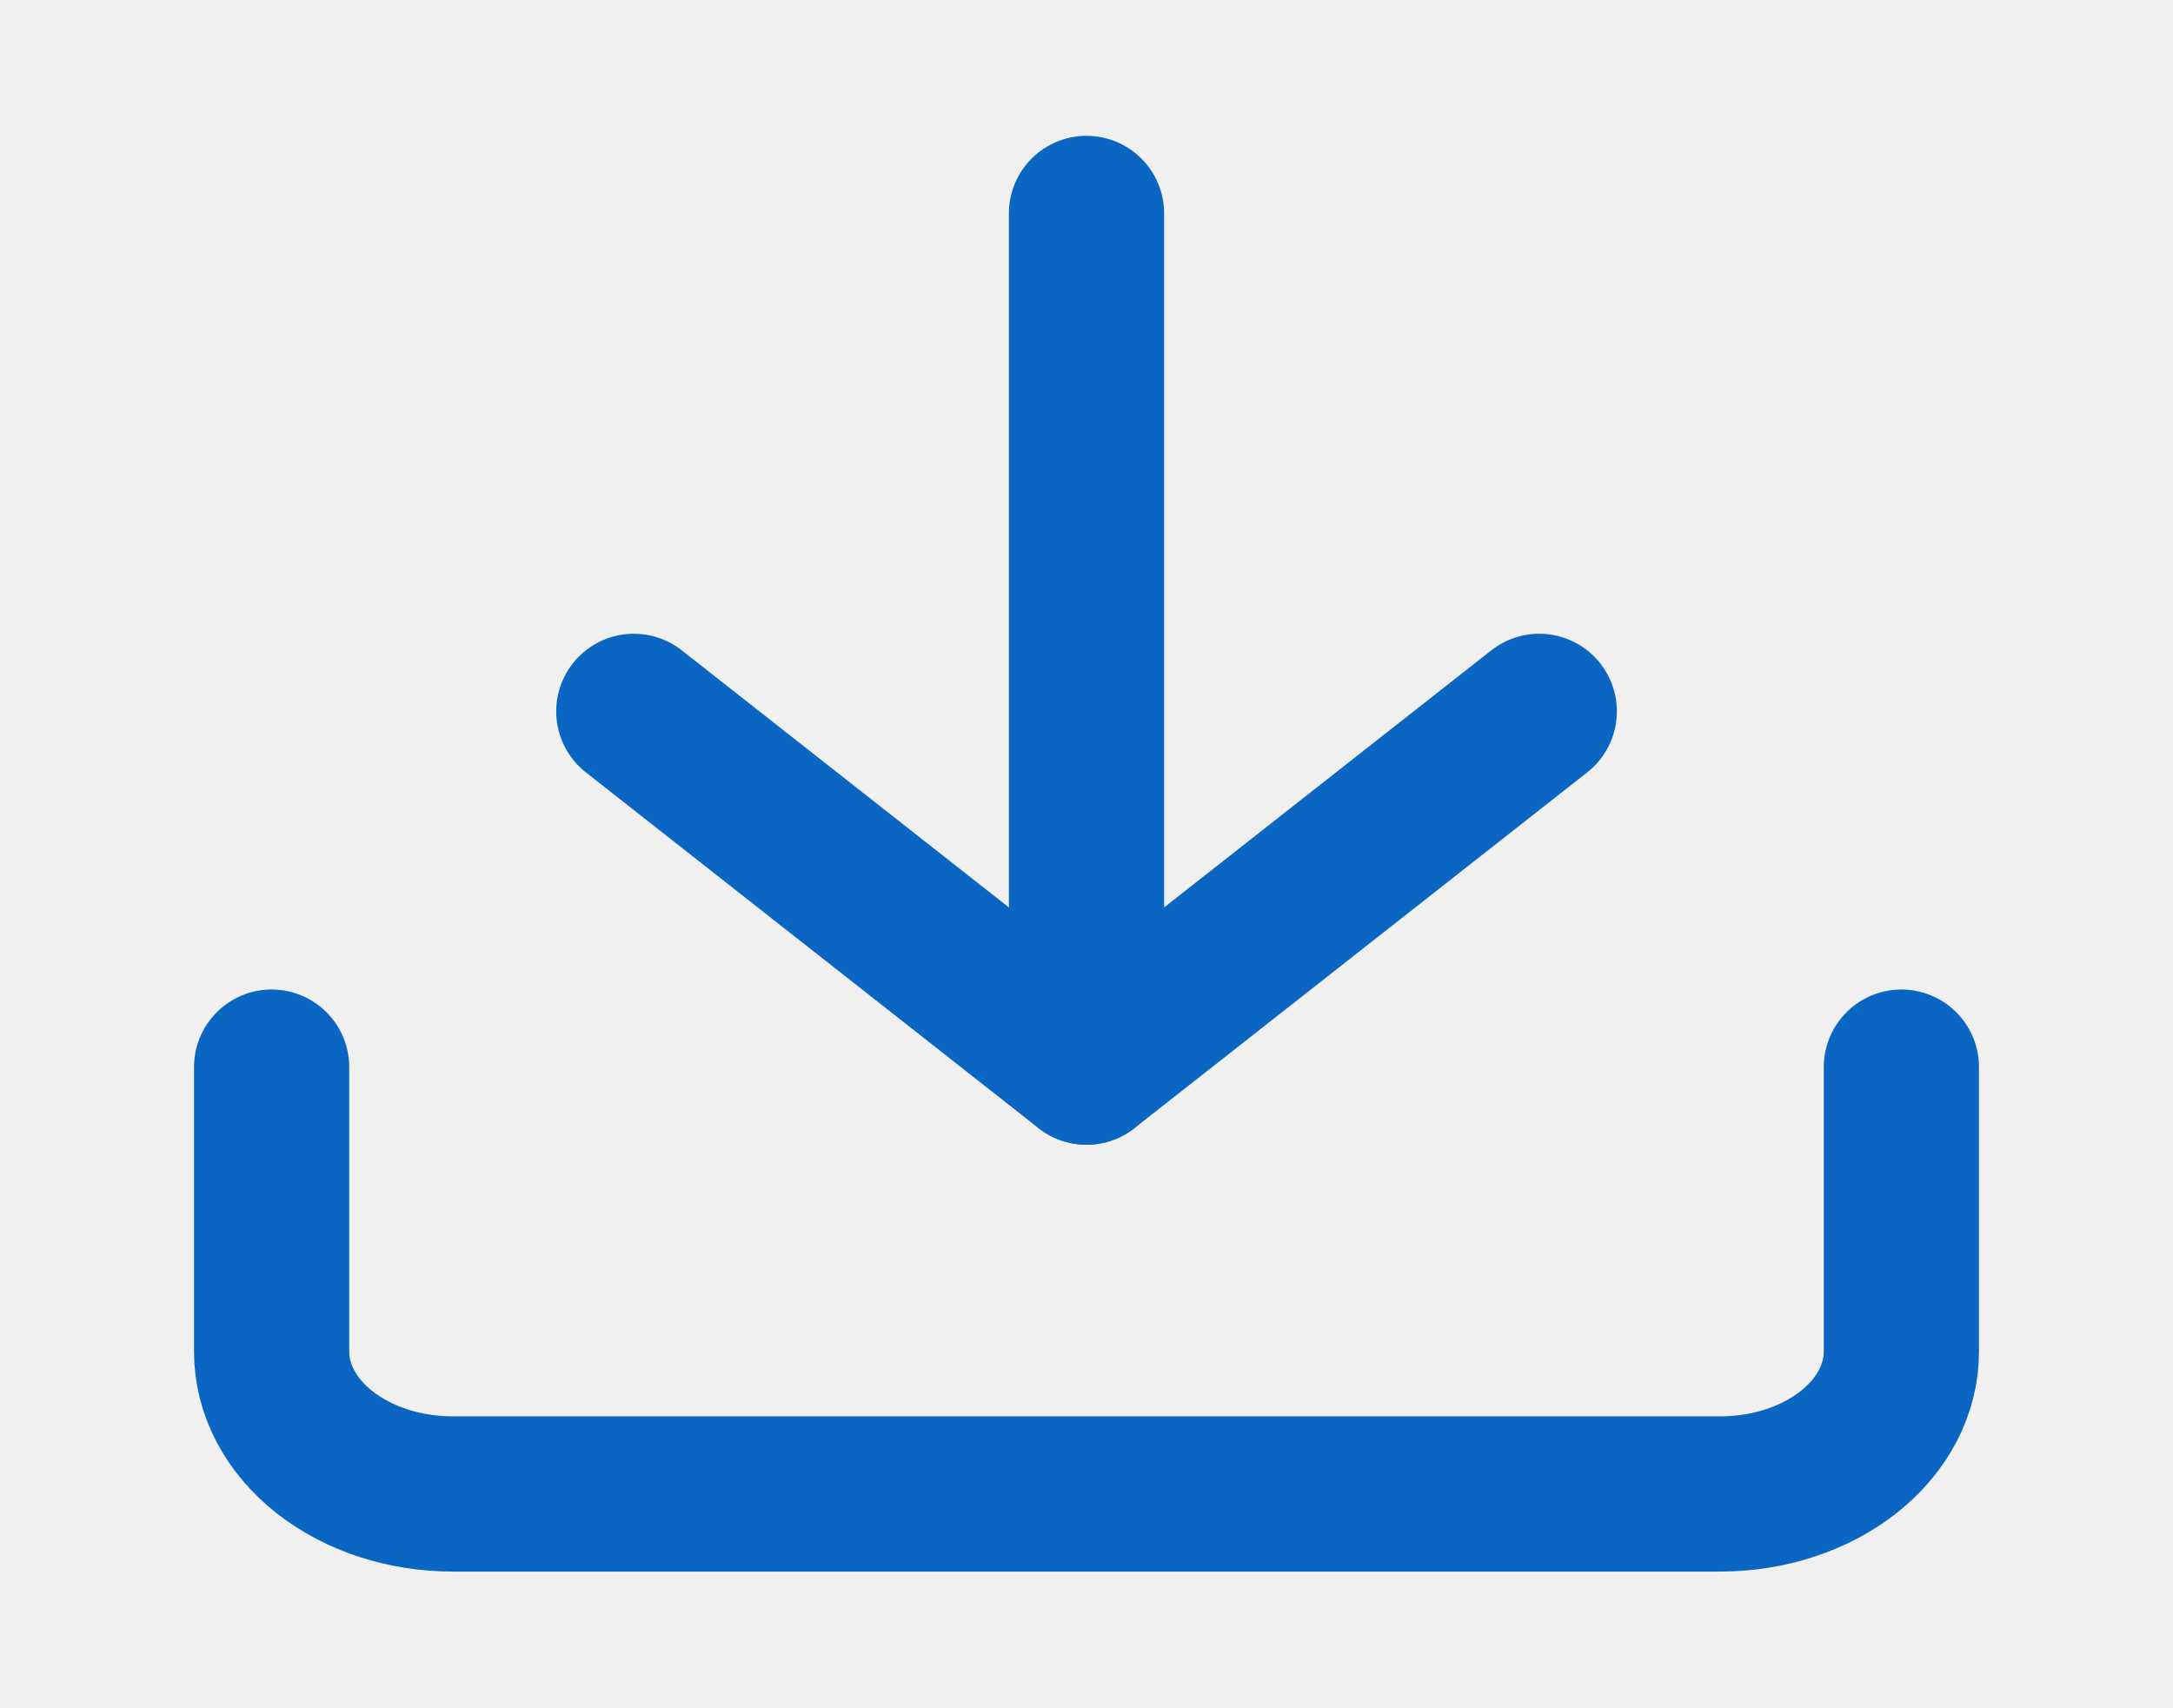
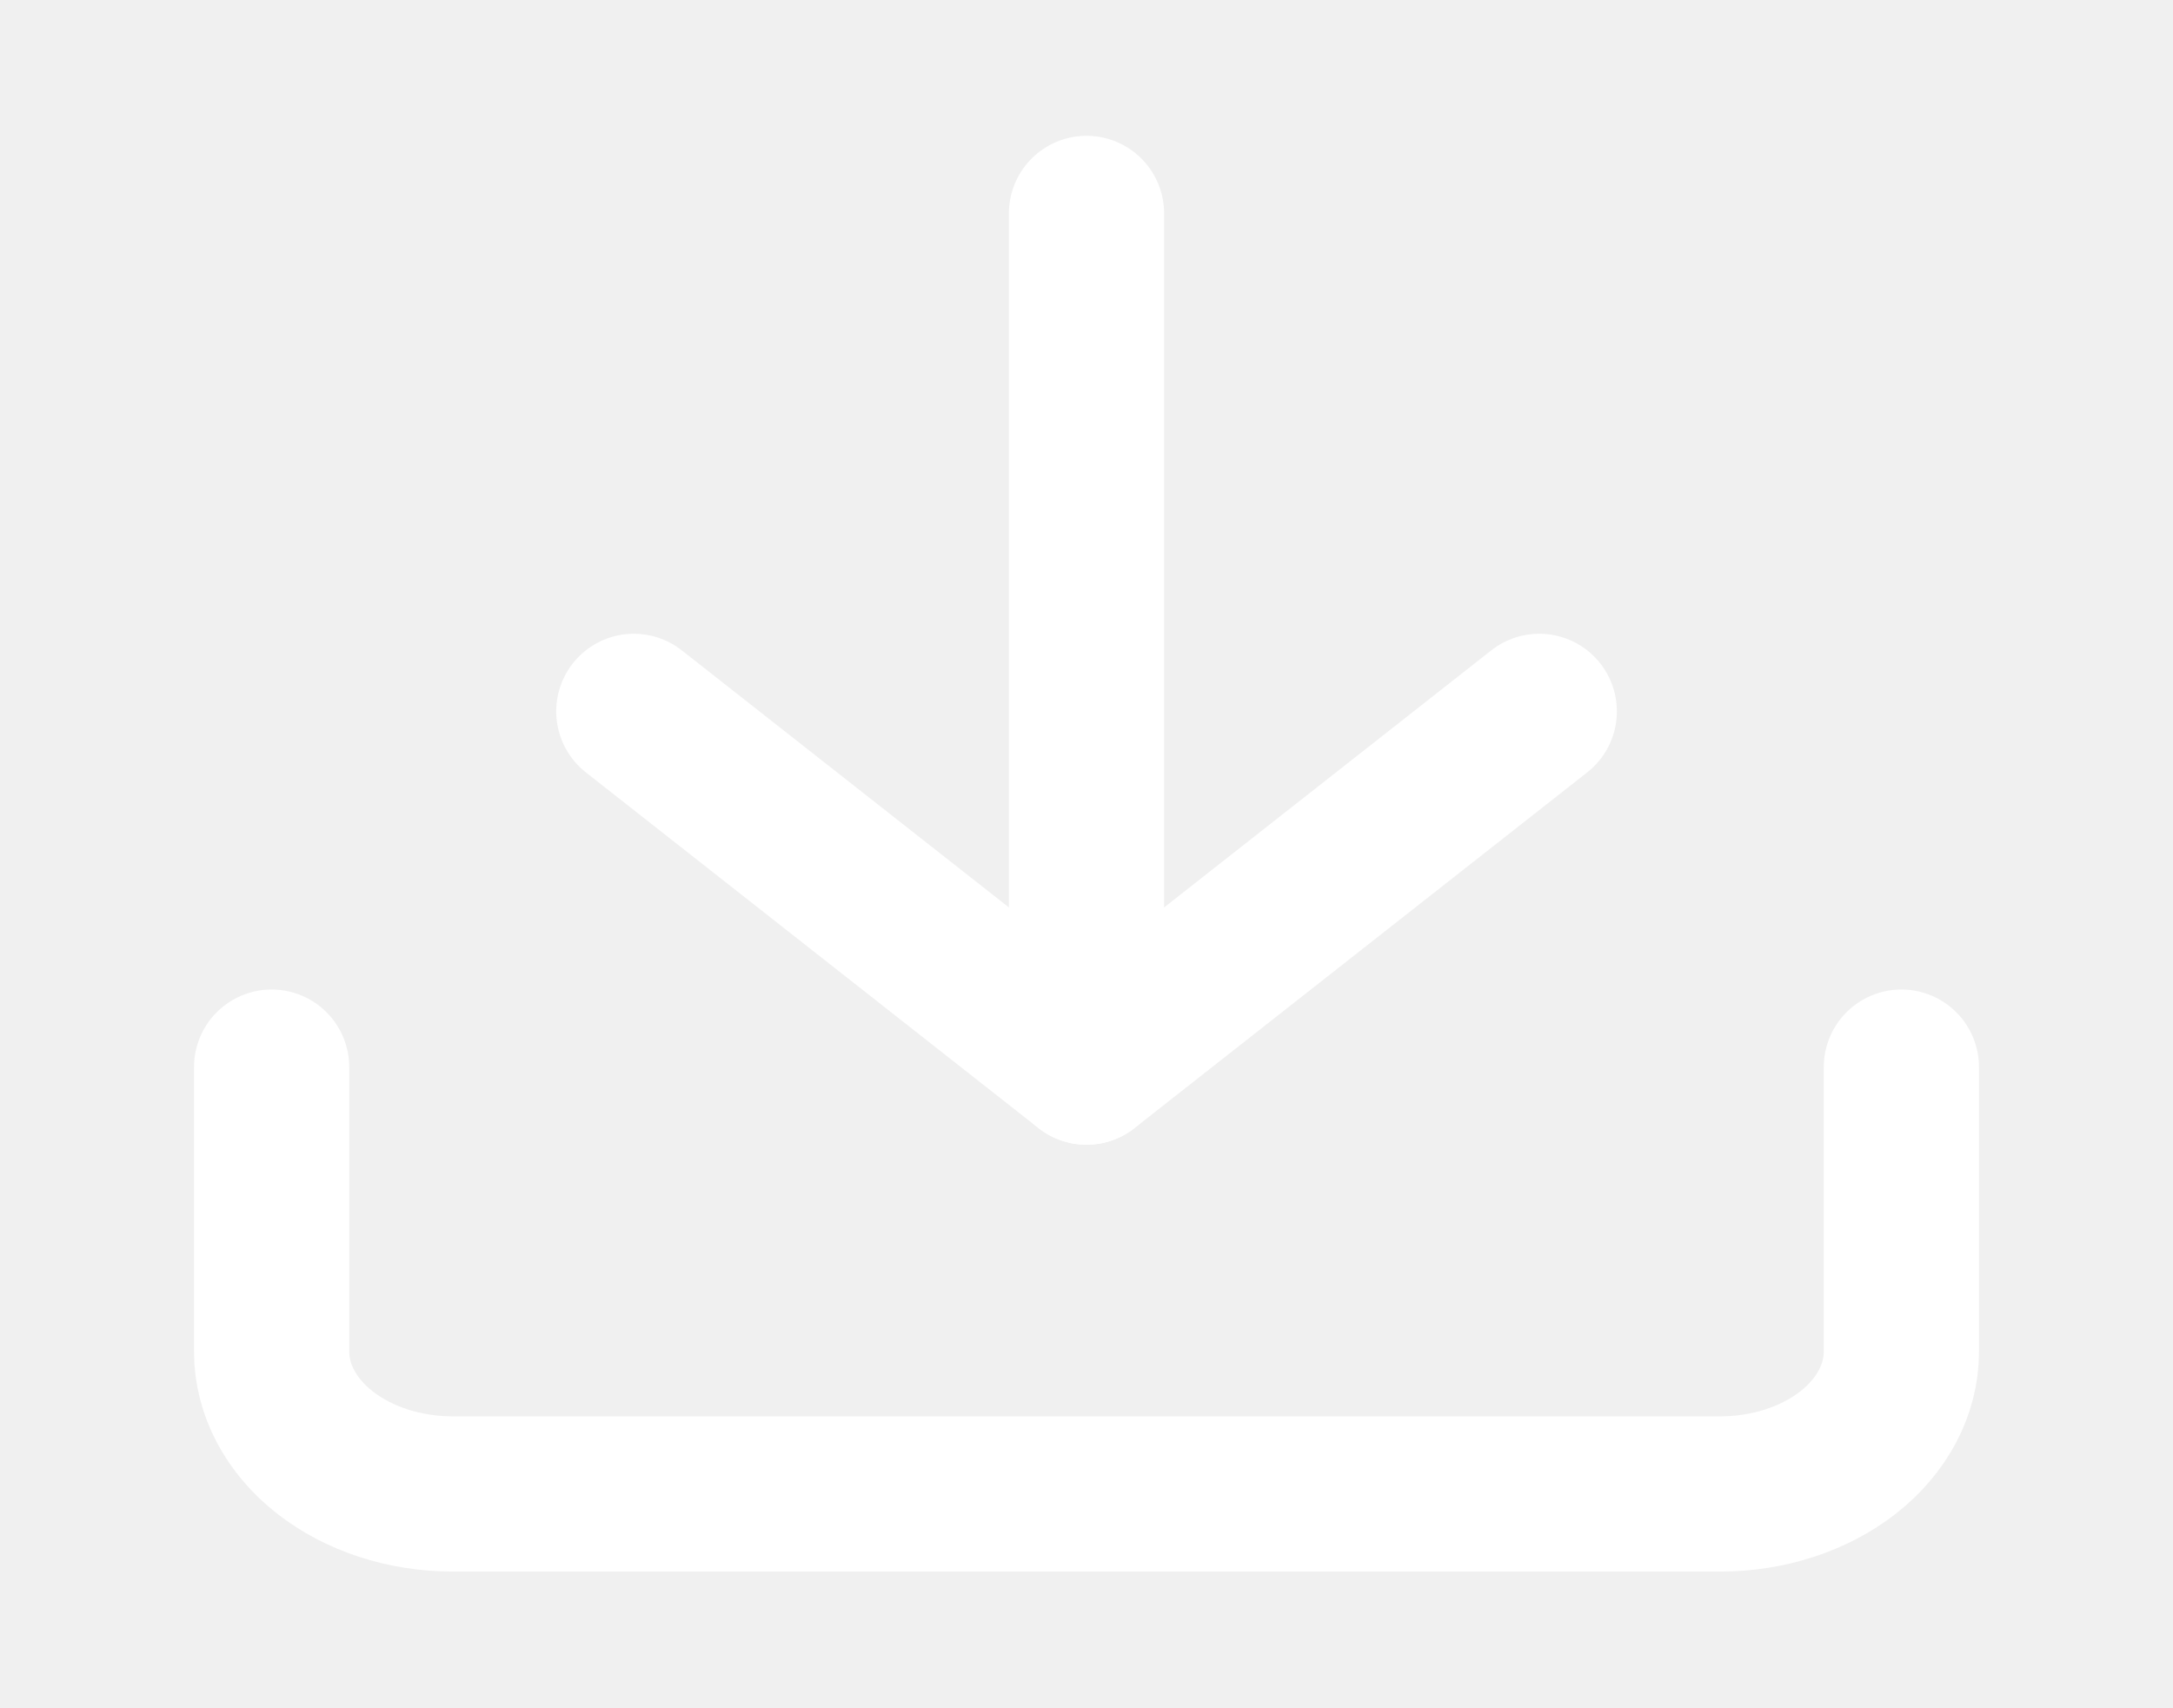
<svg xmlns="http://www.w3.org/2000/svg" width="28" height="22" viewBox="0 0 28 22" fill="none">
-   <path d="M24.5 13.75V17.417C24.5 17.903 24.254 18.369 23.817 18.713C23.379 19.057 22.785 19.25 22.167 19.25H5.833C5.214 19.25 4.621 19.057 4.183 18.713C3.746 18.369 3.5 17.903 3.5 17.417V13.75" stroke="#0A66C2" stroke-width="2" stroke-linecap="round" stroke-linejoin="round" />
-   <path d="M8.167 9.166L14 13.75L19.834 9.166" stroke="#0A66C2" stroke-width="2" stroke-linecap="round" stroke-linejoin="round" />
-   <path d="M14 13.75V2.75" stroke="#0A66C2" stroke-width="2" stroke-linecap="round" stroke-linejoin="round" />
+   <path d="M24.5 13.75V17.417C24.5 17.903 24.254 18.369 23.817 18.713C23.379 19.057 22.785 19.25 22.167 19.25H5.833C5.214 19.25 4.621 19.057 4.183 18.713C3.746 18.369 3.5 17.903 3.5 17.417V13.75" stroke="white" stroke-width="2" stroke-linecap="round" stroke-linejoin="round" />
+   <path d="M8.167 9.166L14 13.75L19.834 9.166" stroke="white" stroke-width="2" stroke-linecap="round" stroke-linejoin="round" />
+   <path d="M14 13.75V2.75" stroke="white" stroke-width="2" stroke-linecap="round" stroke-linejoin="round" />
</svg>
